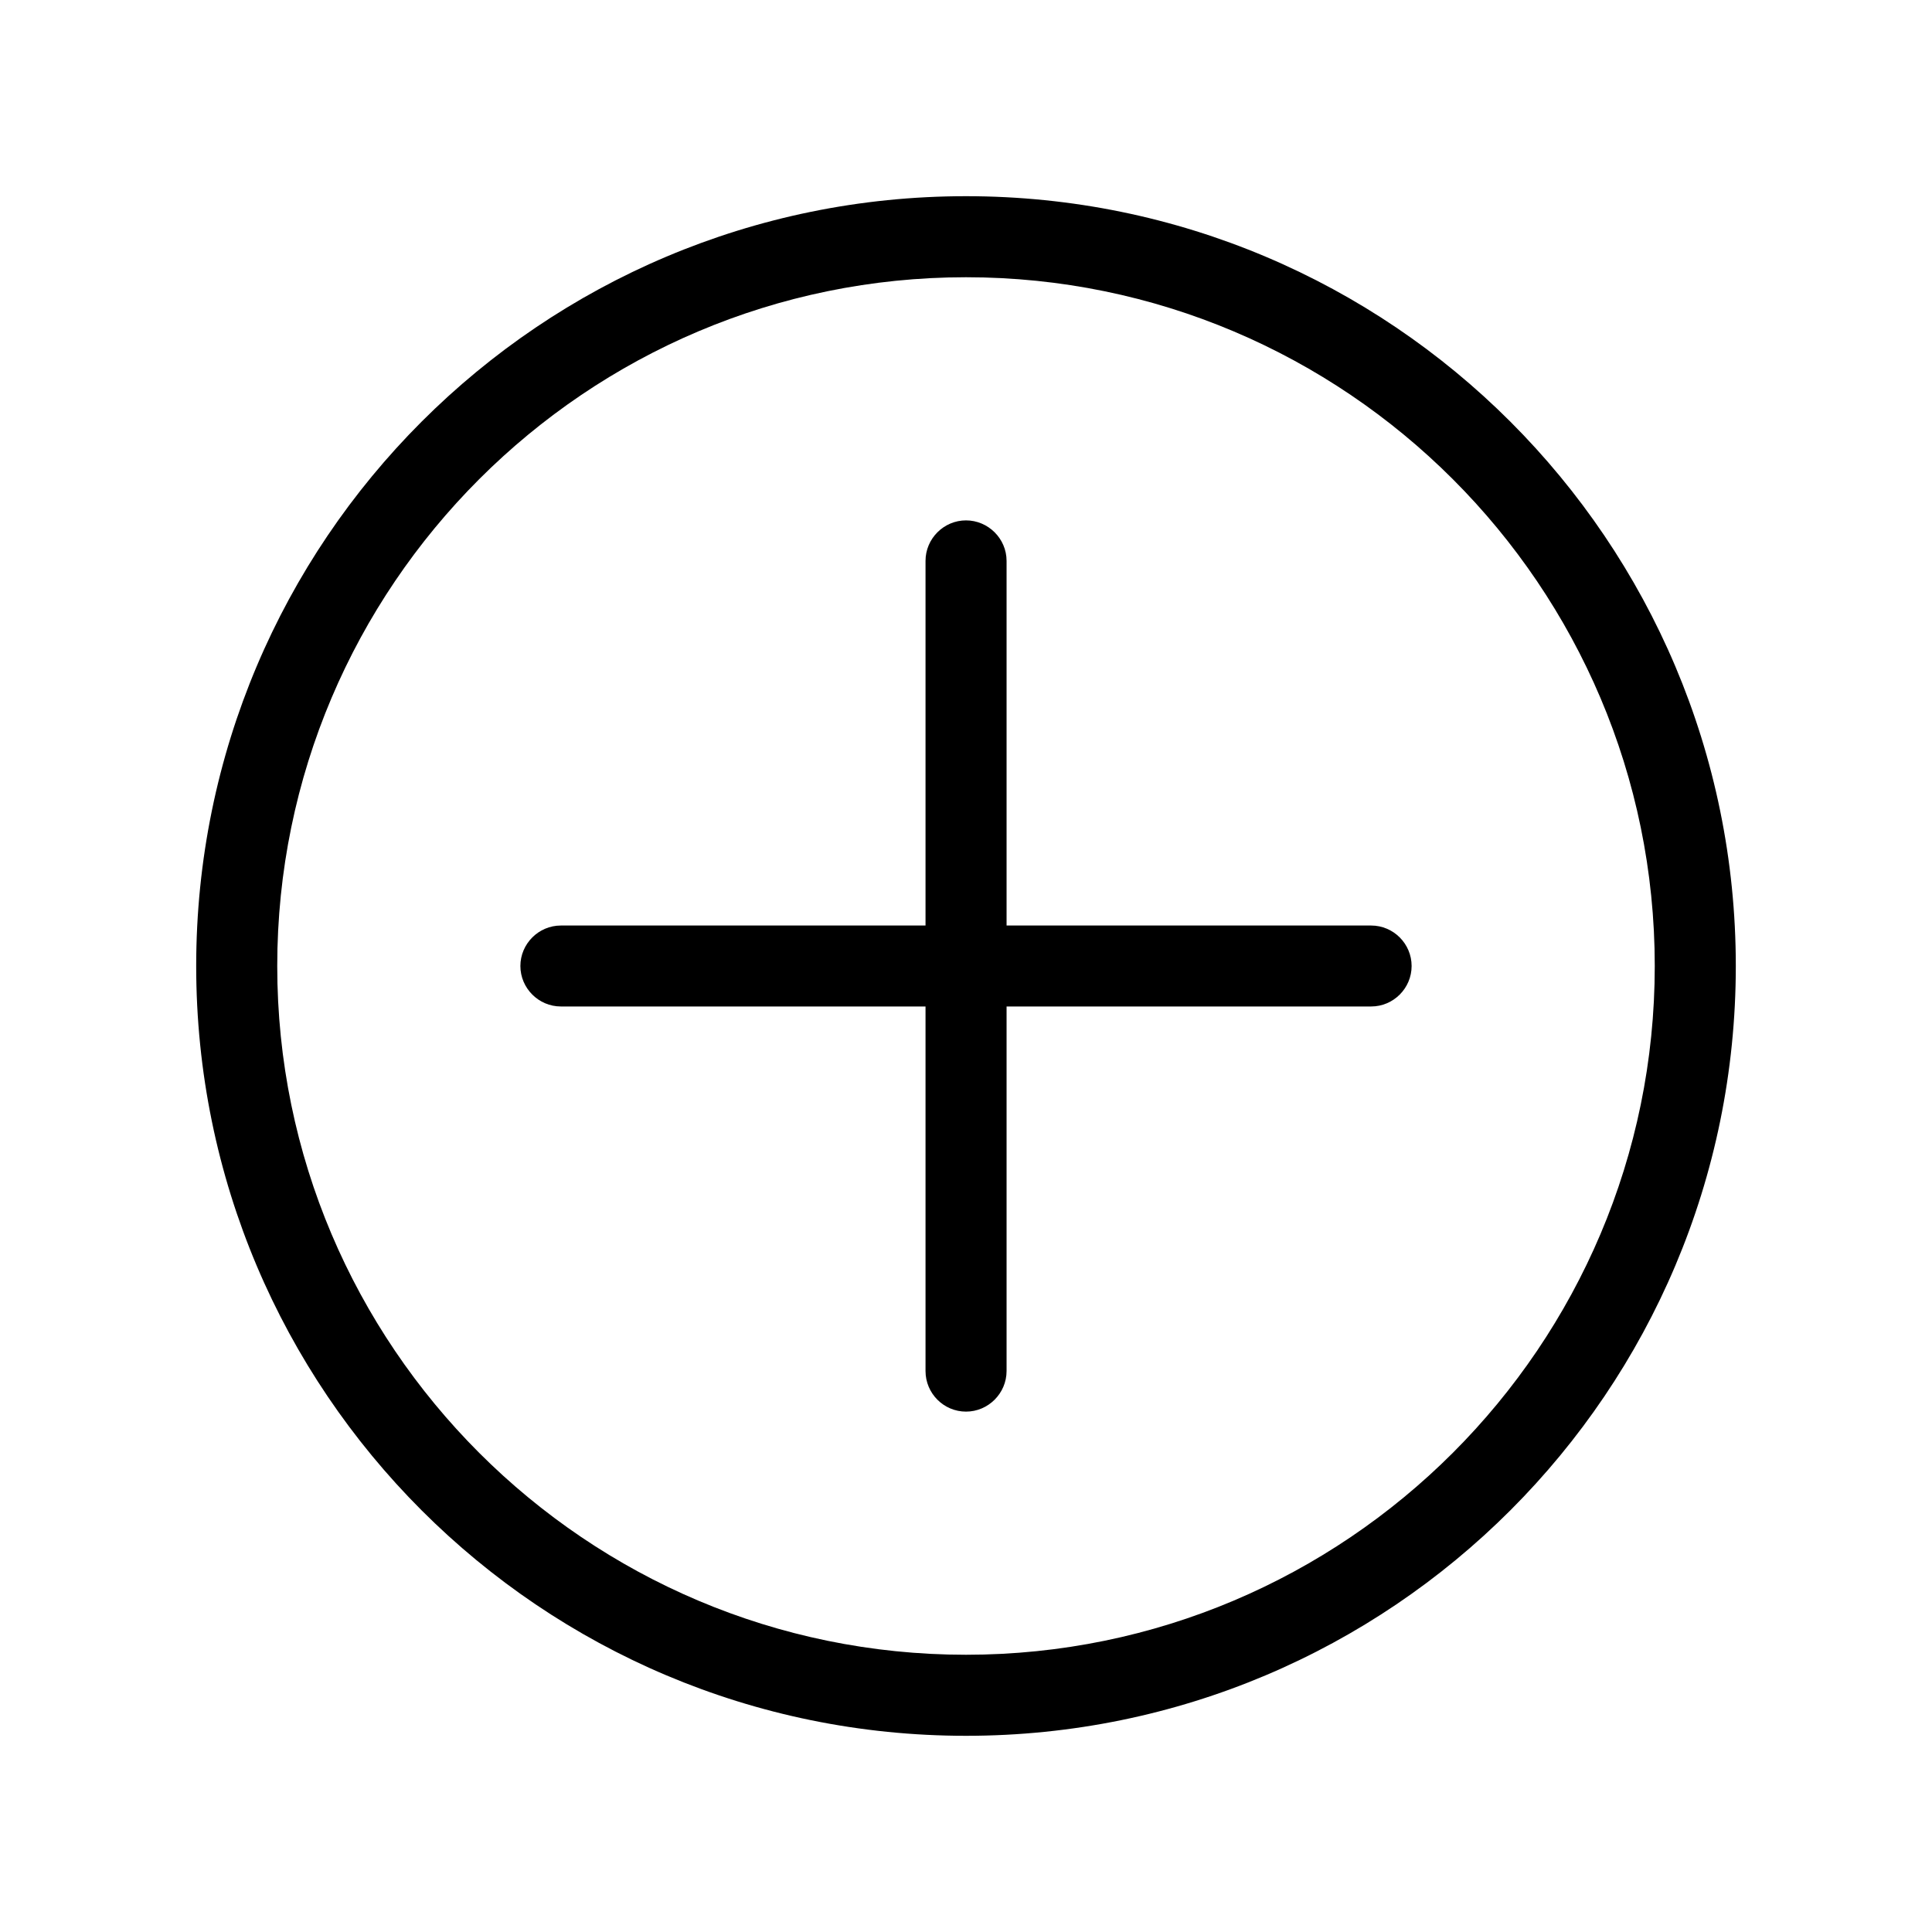
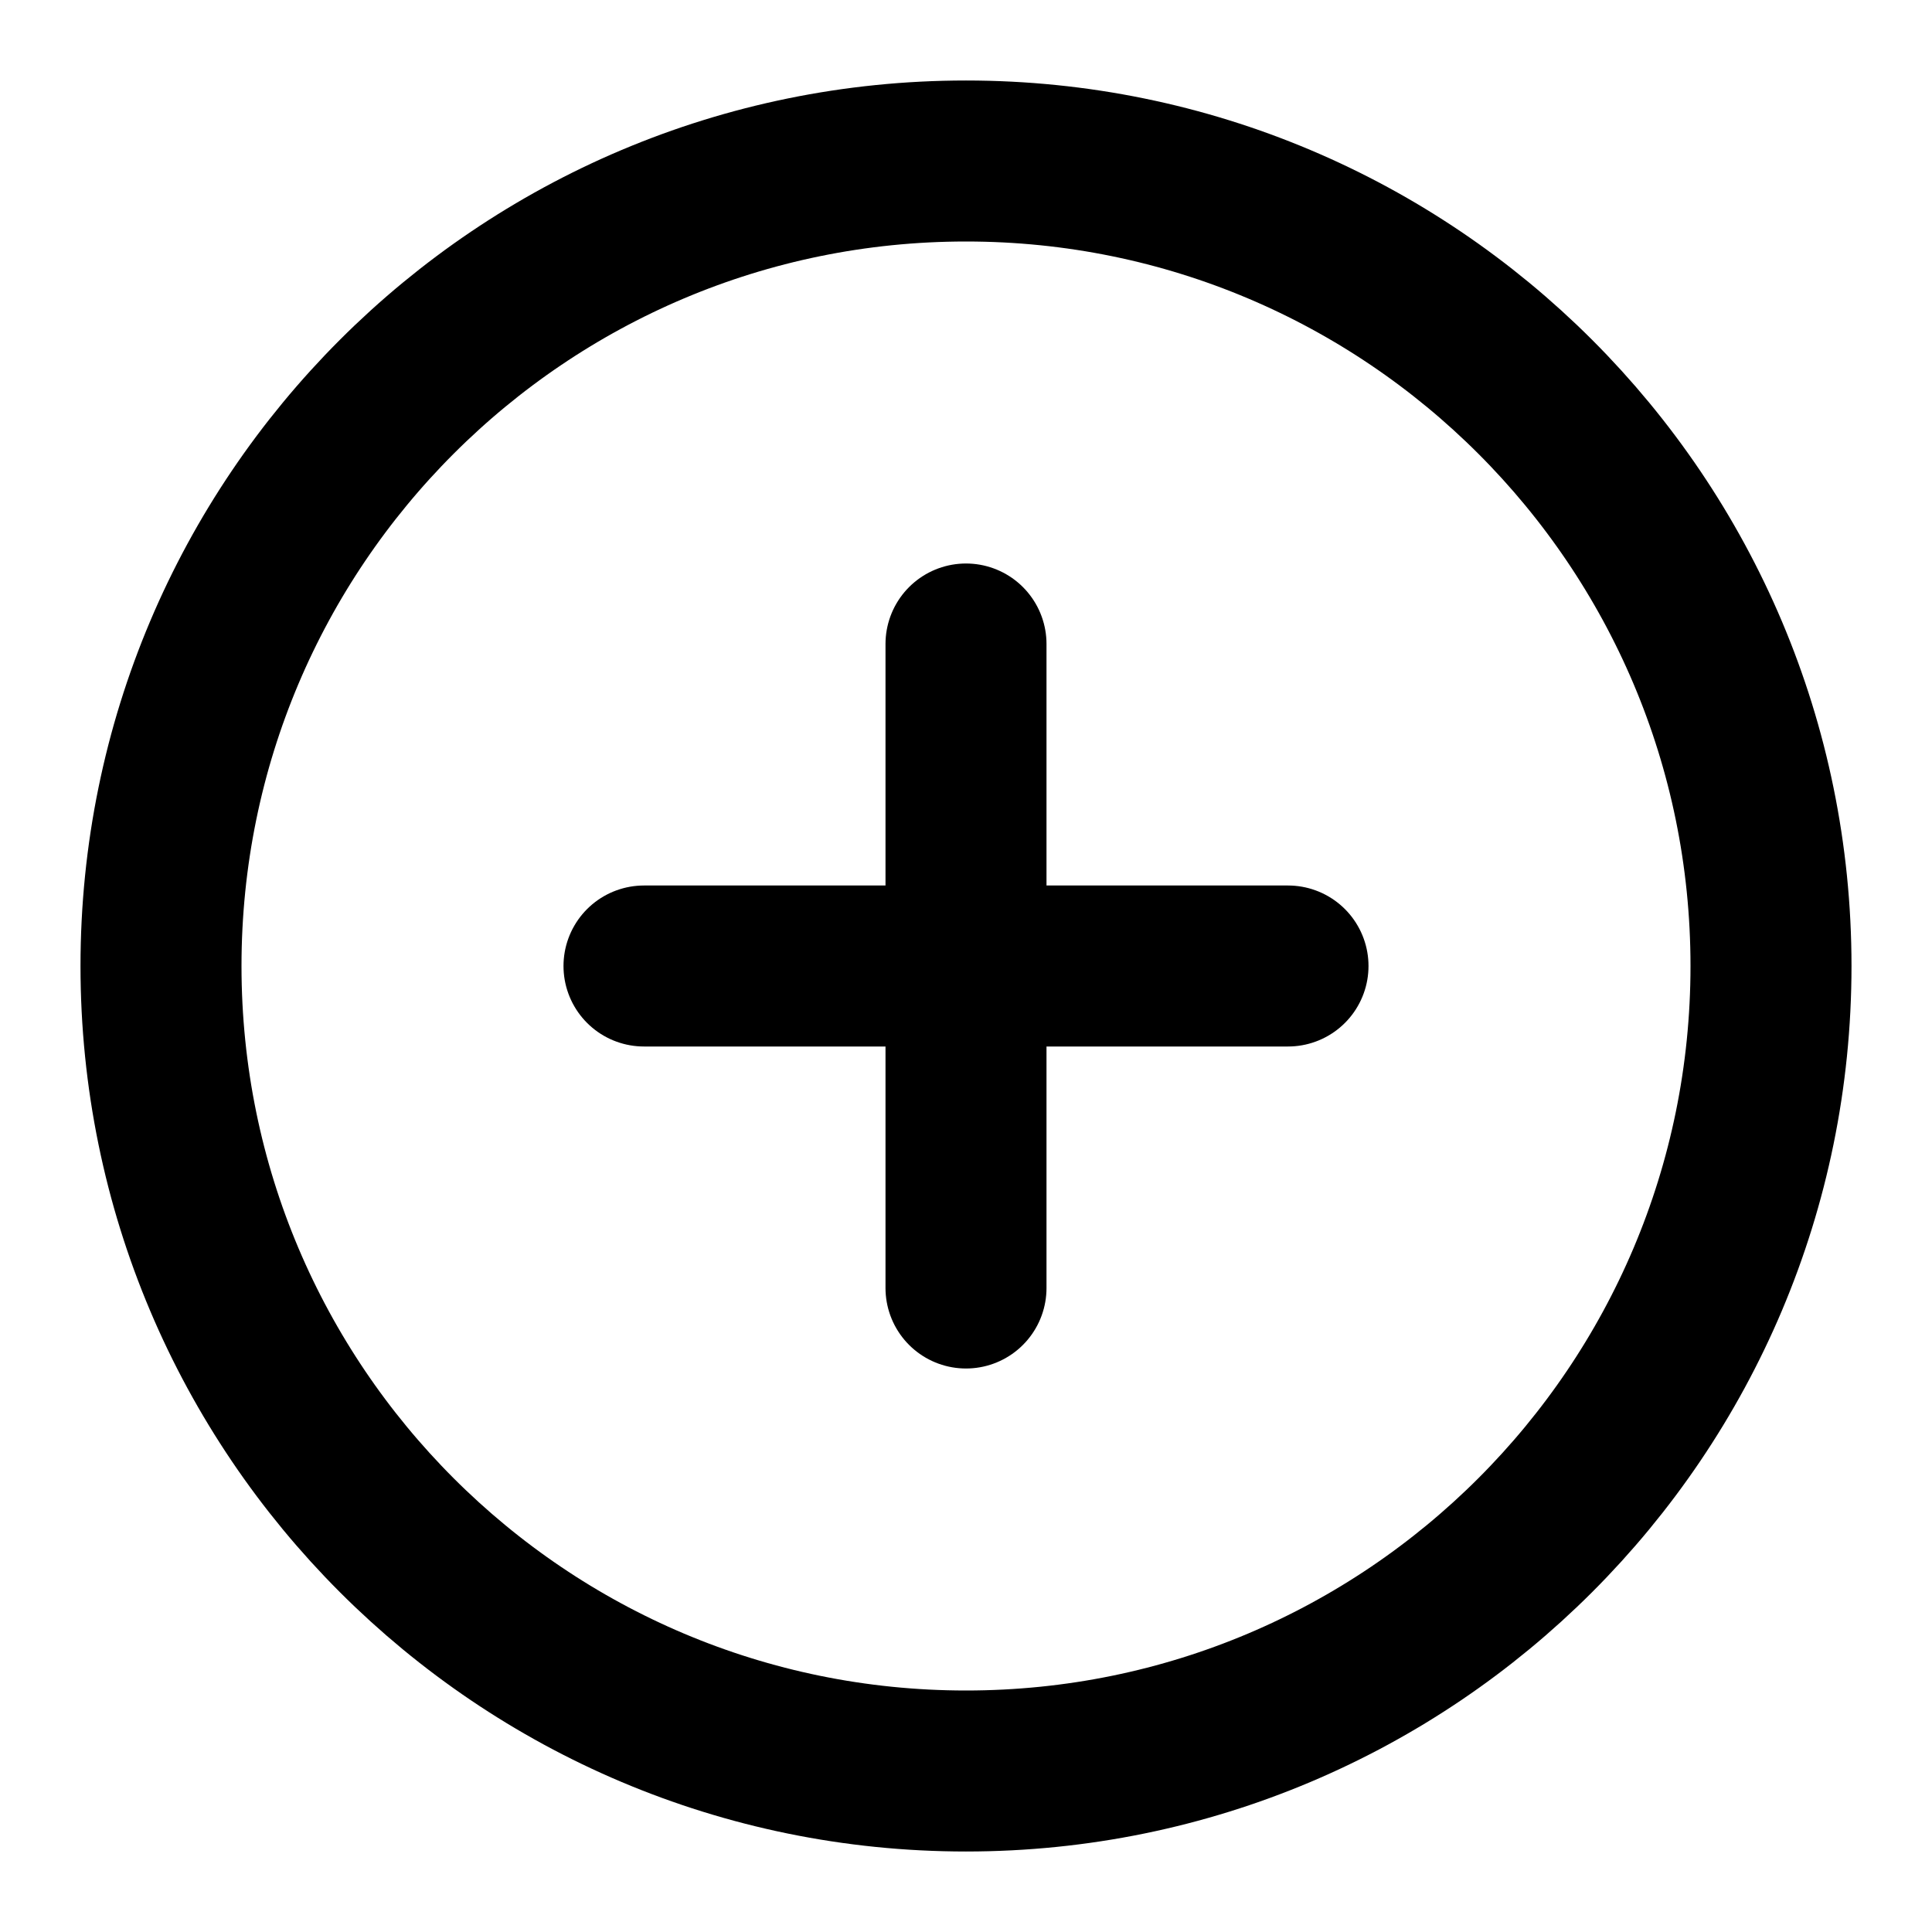
- <svg class="svg-icon" viewBox="0 0 20 20">
-   <path d="M14.613,10c0,0.23-0.188,0.419-0.419,0.419H10.42v3.774c0,0.23-0.189,0.42-0.42,0.42s-0.419-0.189-0.419-0.42v-3.774H5.806c-0.23,0-0.419-0.189-0.419-0.419s0.189-0.419,0.419-0.419h3.775V5.806c0-0.23,0.189-0.419,0.419-0.419s0.42,0.189,0.42,0.419v3.775h3.774C14.425,9.581,14.613,9.77,14.613,10 M17.969,10c0,4.401-3.567,7.969-7.969,7.969c-4.402,0-7.969-3.567-7.969-7.969c0-4.402,3.567-7.969,7.969-7.969C14.401,2.031,17.969,5.598,17.969,10 M17.13,10c0-3.932-3.198-7.13-7.13-7.13S2.87,6.068,2.87,10c0,3.933,3.198,7.13,7.13,7.13S17.13,13.933,17.13,10" />
+ <svg xmlns="http://www.w3.org/2000/svg" width="24" height="24" viewBox="0 0 24 24" fill="none" stroke="currentColor" stroke-width="2" stroke-linecap="round" stroke-linejoin="round">
+   <circle cx="12" cy="12" r="10" />
+   <line x1="12" y1="8" x2="12" y2="16" />
+   <line x1="8" y1="12" x2="16" y2="12" />
</svg>
